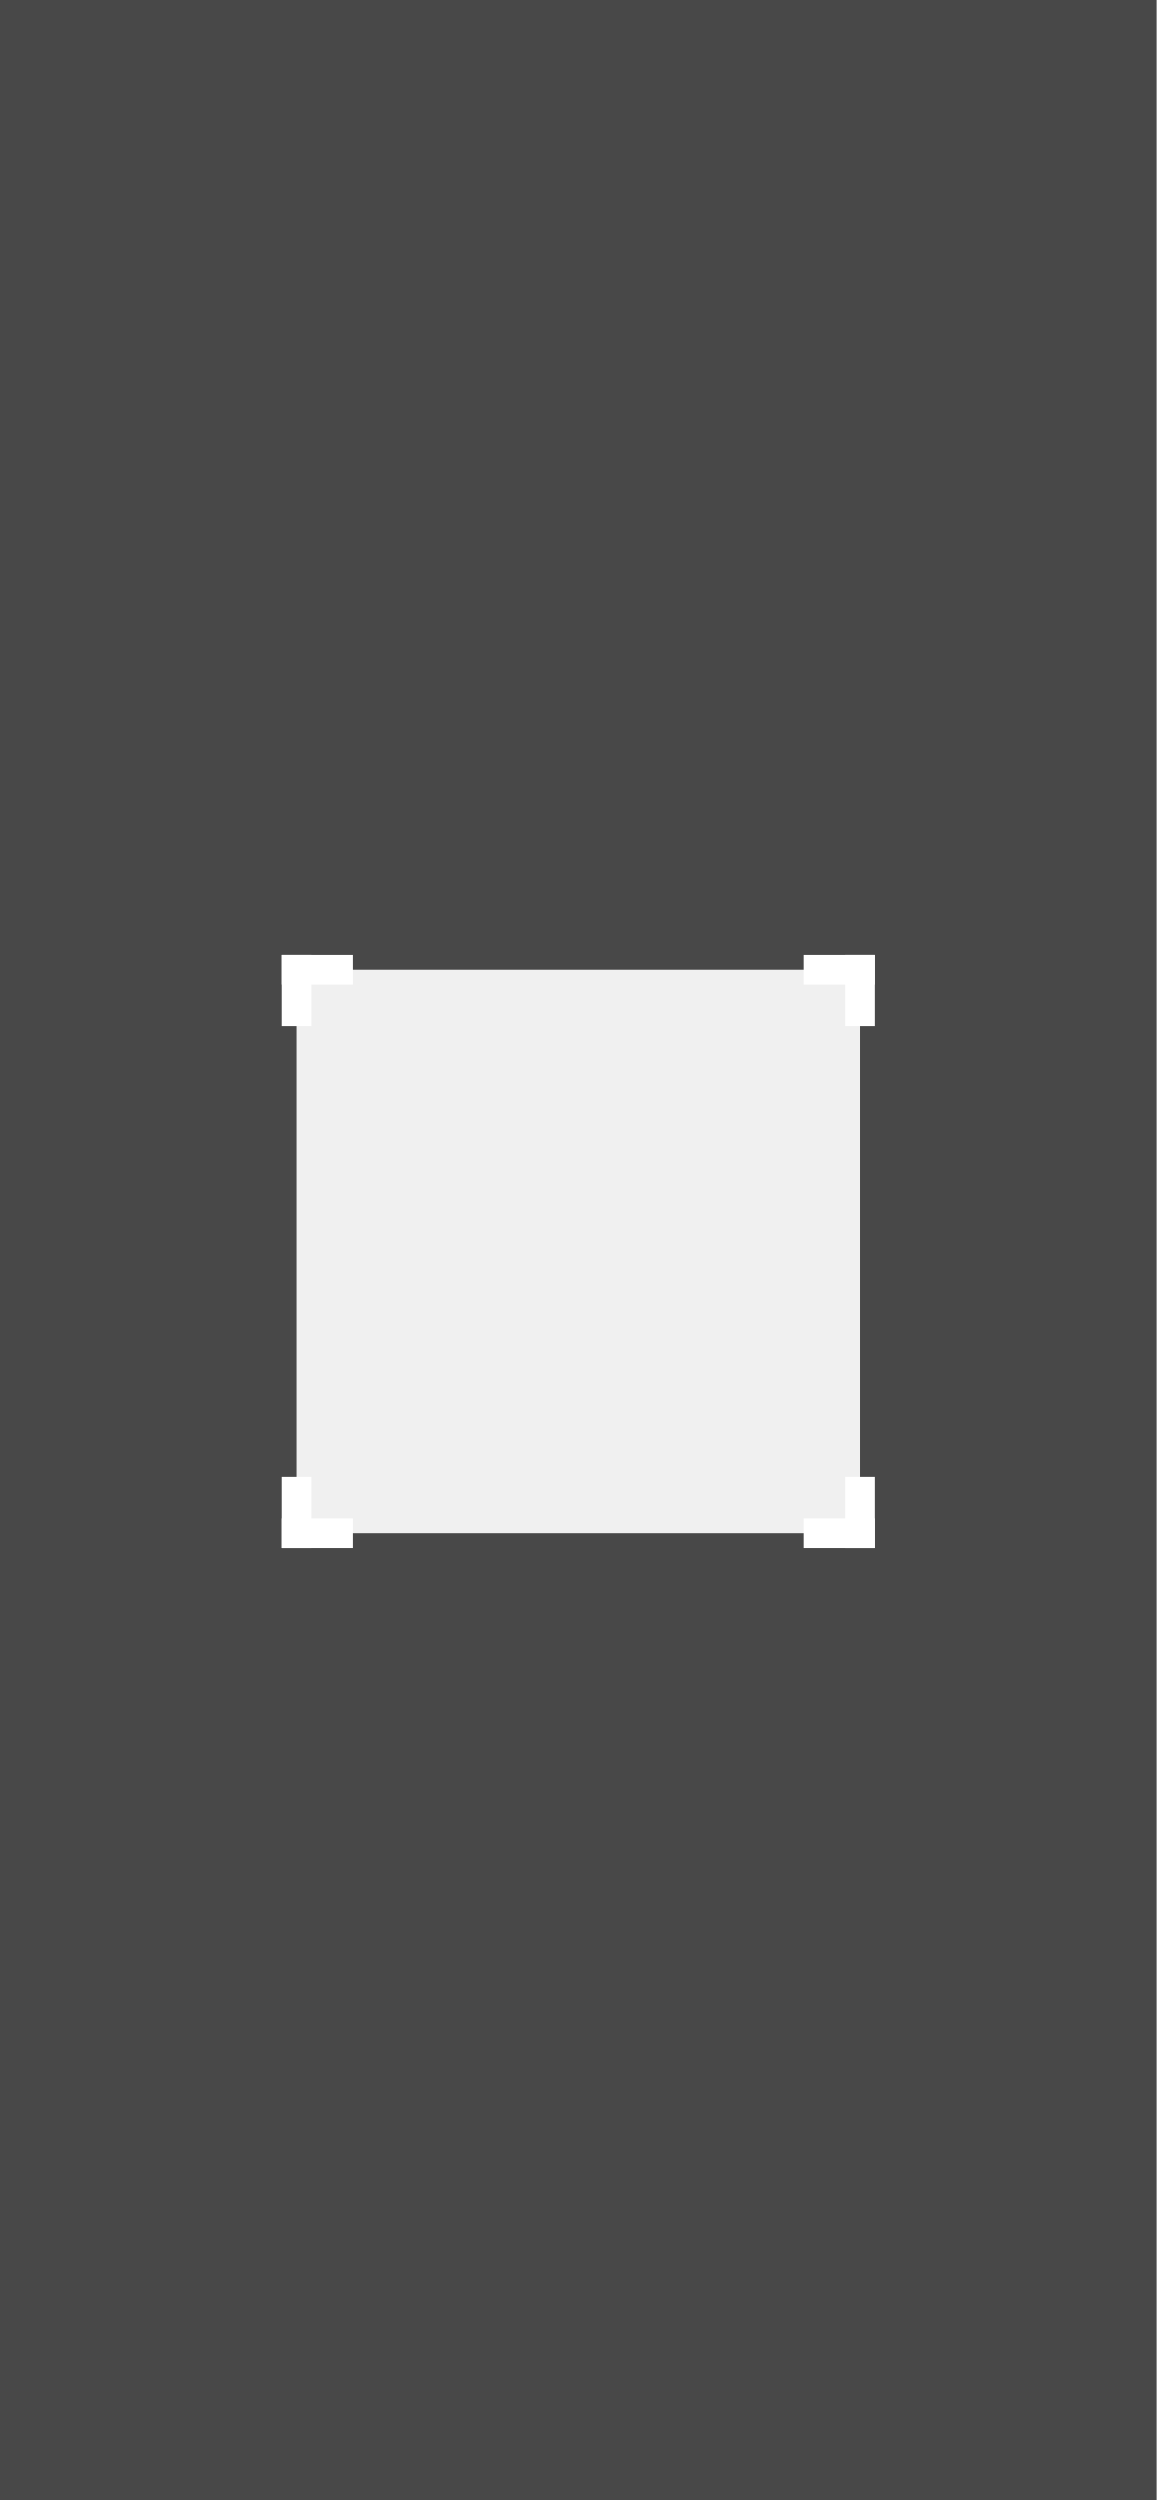
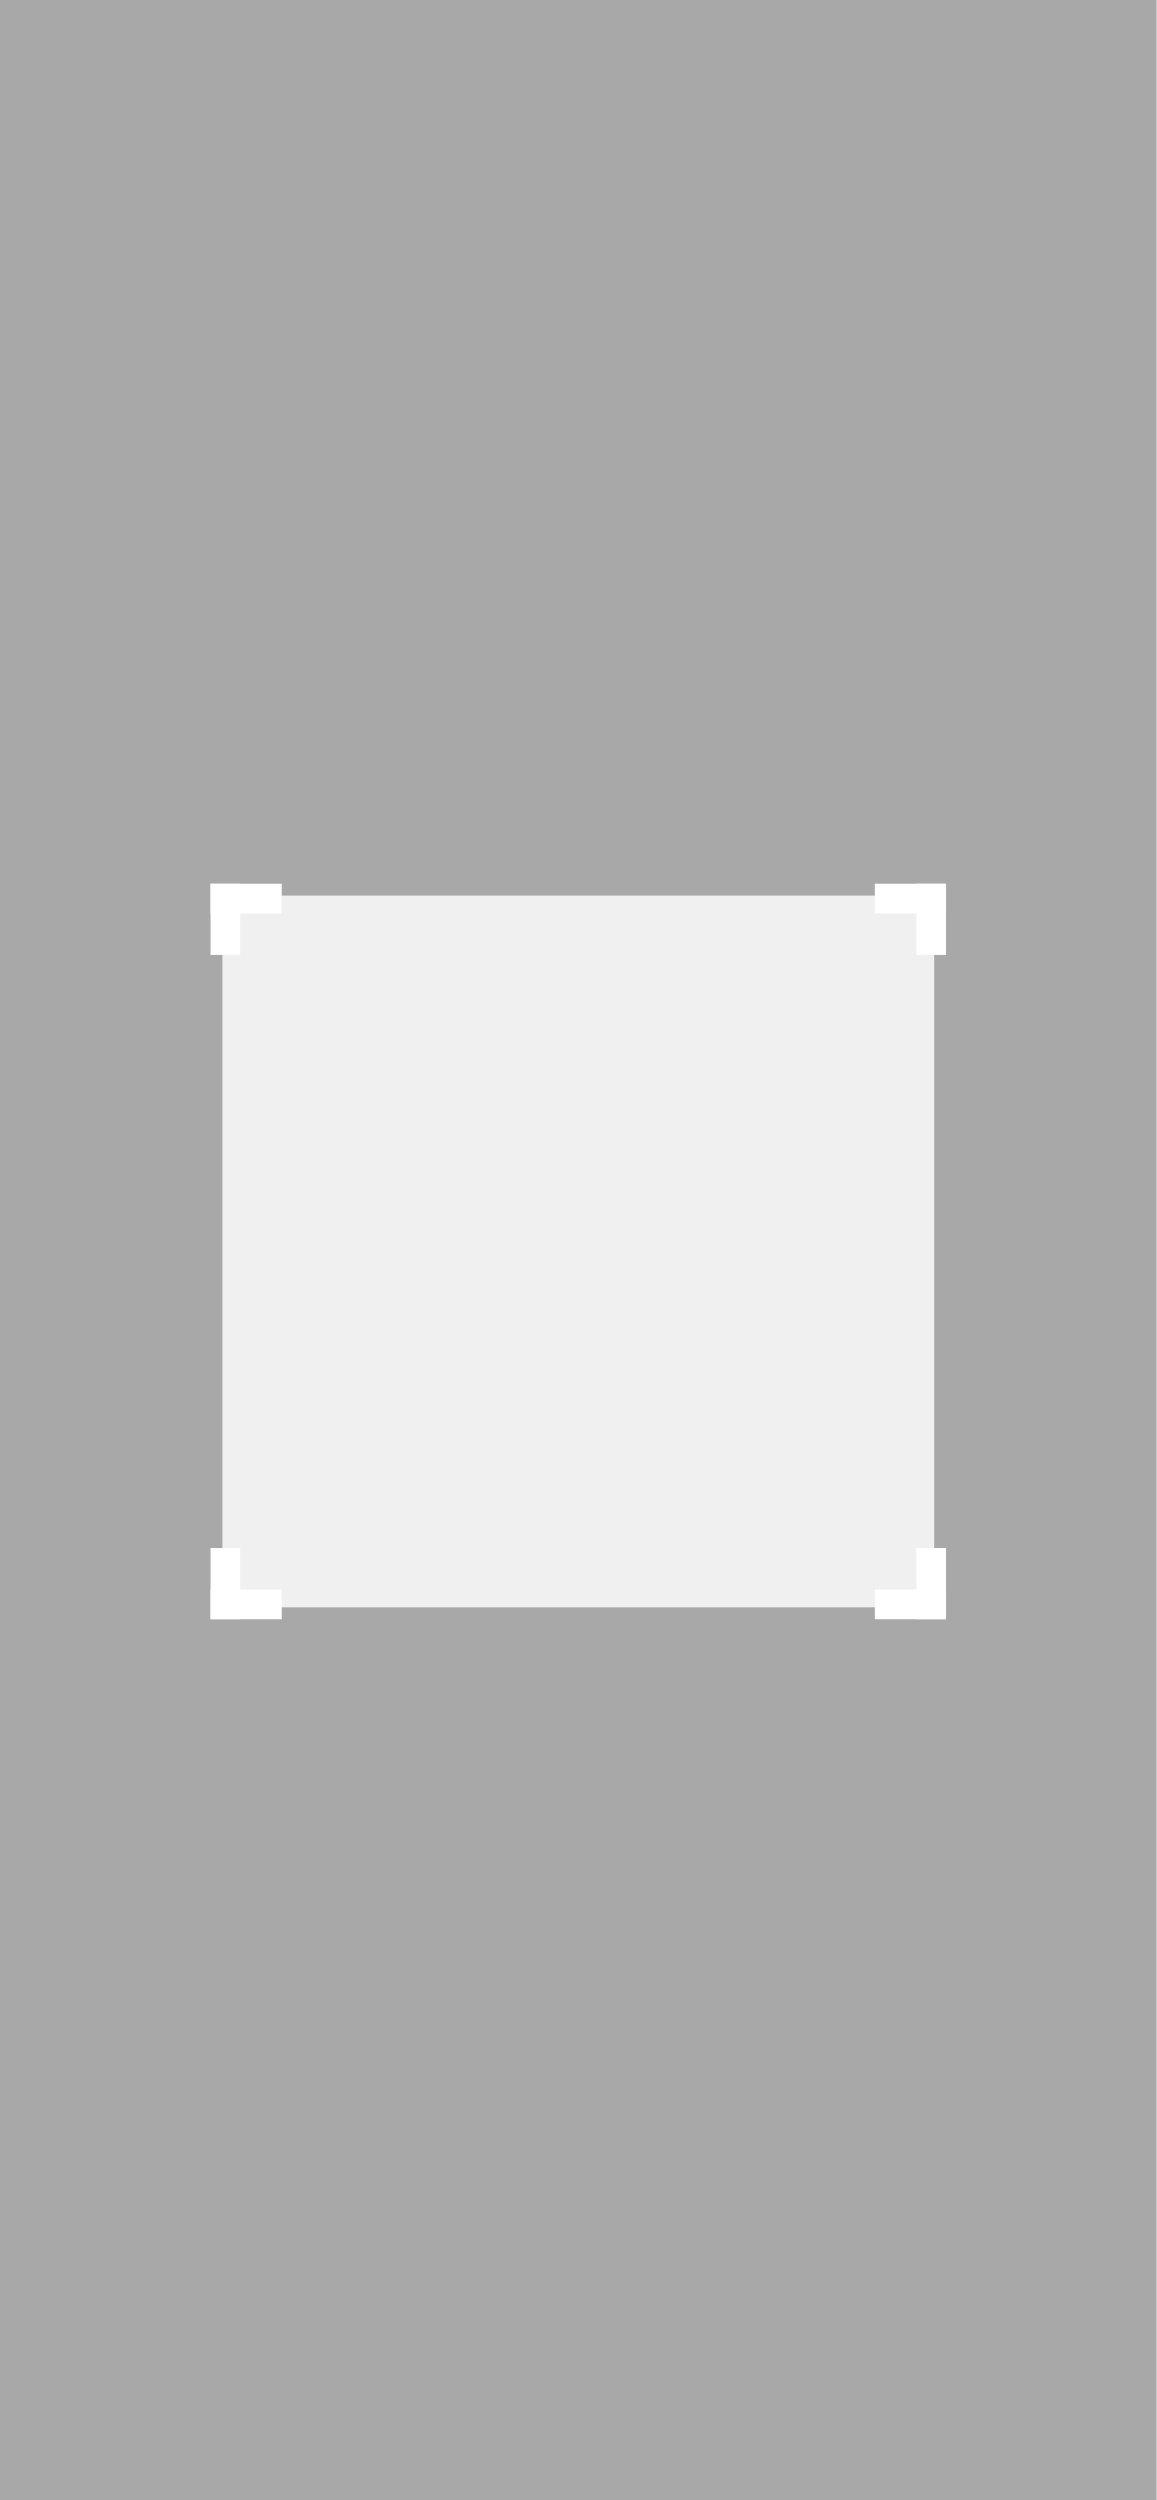
<svg xmlns="http://www.w3.org/2000/svg" width="390" height="843" viewBox="0 0 390 843" fill="none">
-   <path opacity="0.7" fill-rule="evenodd" clip-rule="evenodd" d="M390 0H0V843H390V0ZM104 327C101.791 327 100 328.791 100 331V513C100 515.209 101.791 517 104 517H286C288.209 517 290 515.209 290 513V331C290 328.791 288.209 327 286 327H104Z" fill="black" />
-   <rect x="271" y="322" width="24" height="10" fill="white" />
-   <rect x="295" y="322" width="24" height="10" transform="rotate(90 295 322)" fill="white" />
-   <rect x="119" y="522" width="24" height="10" transform="rotate(-180 119 522)" fill="white" />
-   <rect x="95" y="522" width="24" height="10" transform="rotate(-90 95 522)" fill="white" />
-   <rect x="295" y="498" width="24" height="10" transform="rotate(90 295 498)" fill="white" />
-   <rect x="295" y="522" width="24" height="10" transform="rotate(-180 295 522)" fill="white" />
-   <rect x="95" y="346" width="24" height="10" transform="rotate(-90 95 346)" fill="white" />
-   <rect x="95" y="322" width="24" height="10" fill="white" />
+   <path opacity="0.3" fill-rule="evenodd" clip-rule="evenodd" d="M390 0H0V843H390V0ZM79 302C76.791 302 75 303.791 75 306V538C75 540.209 76.791 542 79 542H311C313.209 542 315 540.209 315 538V306C315 303.791 313.209 302 311 302H79Z" fill="black" />
+   <rect x="295" y="298" width="24" height="10" fill="white" />
+   <rect x="319" y="298" width="24" height="10" transform="rotate(90 319 298)" fill="white" />
+   <rect x="95" y="546" width="24" height="10" transform="rotate(-180 95 546)" fill="white" />
+   <rect x="71" y="546" width="24" height="10" transform="rotate(-90 71 546)" fill="white" />
+   <rect x="319" y="522" width="24" height="10" transform="rotate(90 319 522)" fill="white" />
+   <rect x="319" y="546" width="24" height="10" transform="rotate(-180 319 546)" fill="white" />
+   <rect x="71" y="322" width="24" height="10" transform="rotate(-90 71 322)" fill="white" />
+   <rect x="71" y="298" width="24" height="10" fill="white" />
</svg>
